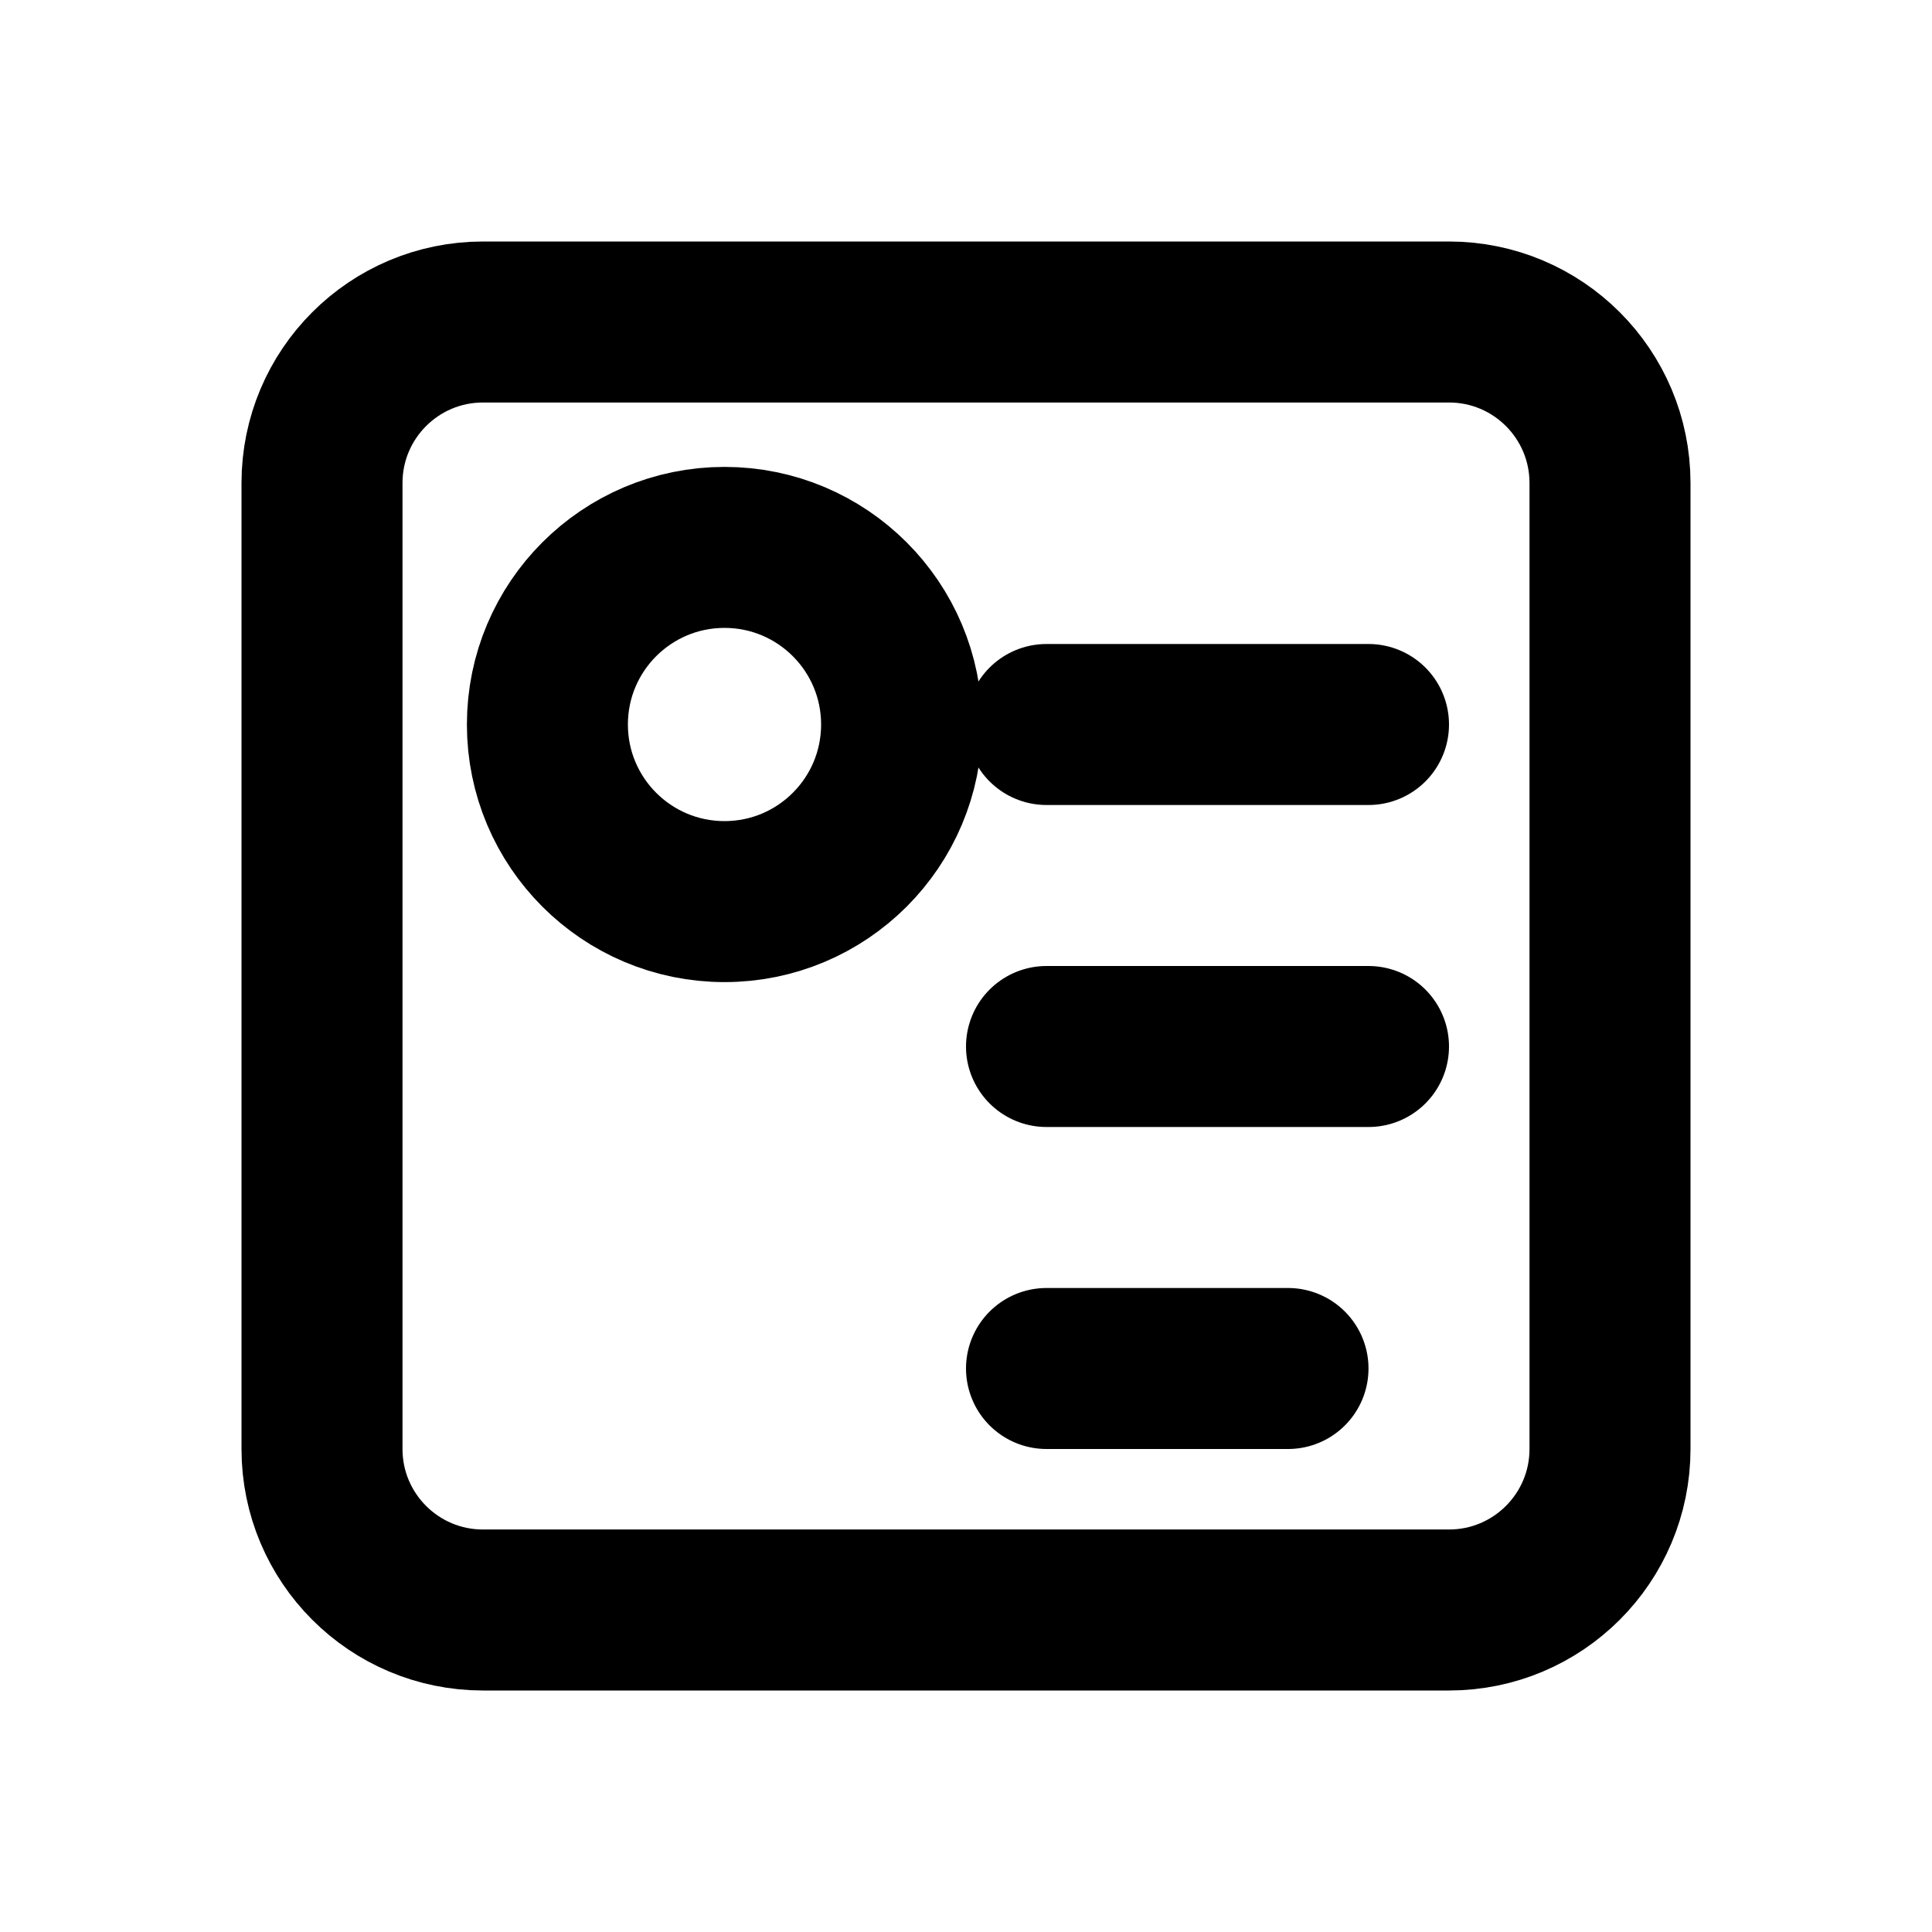
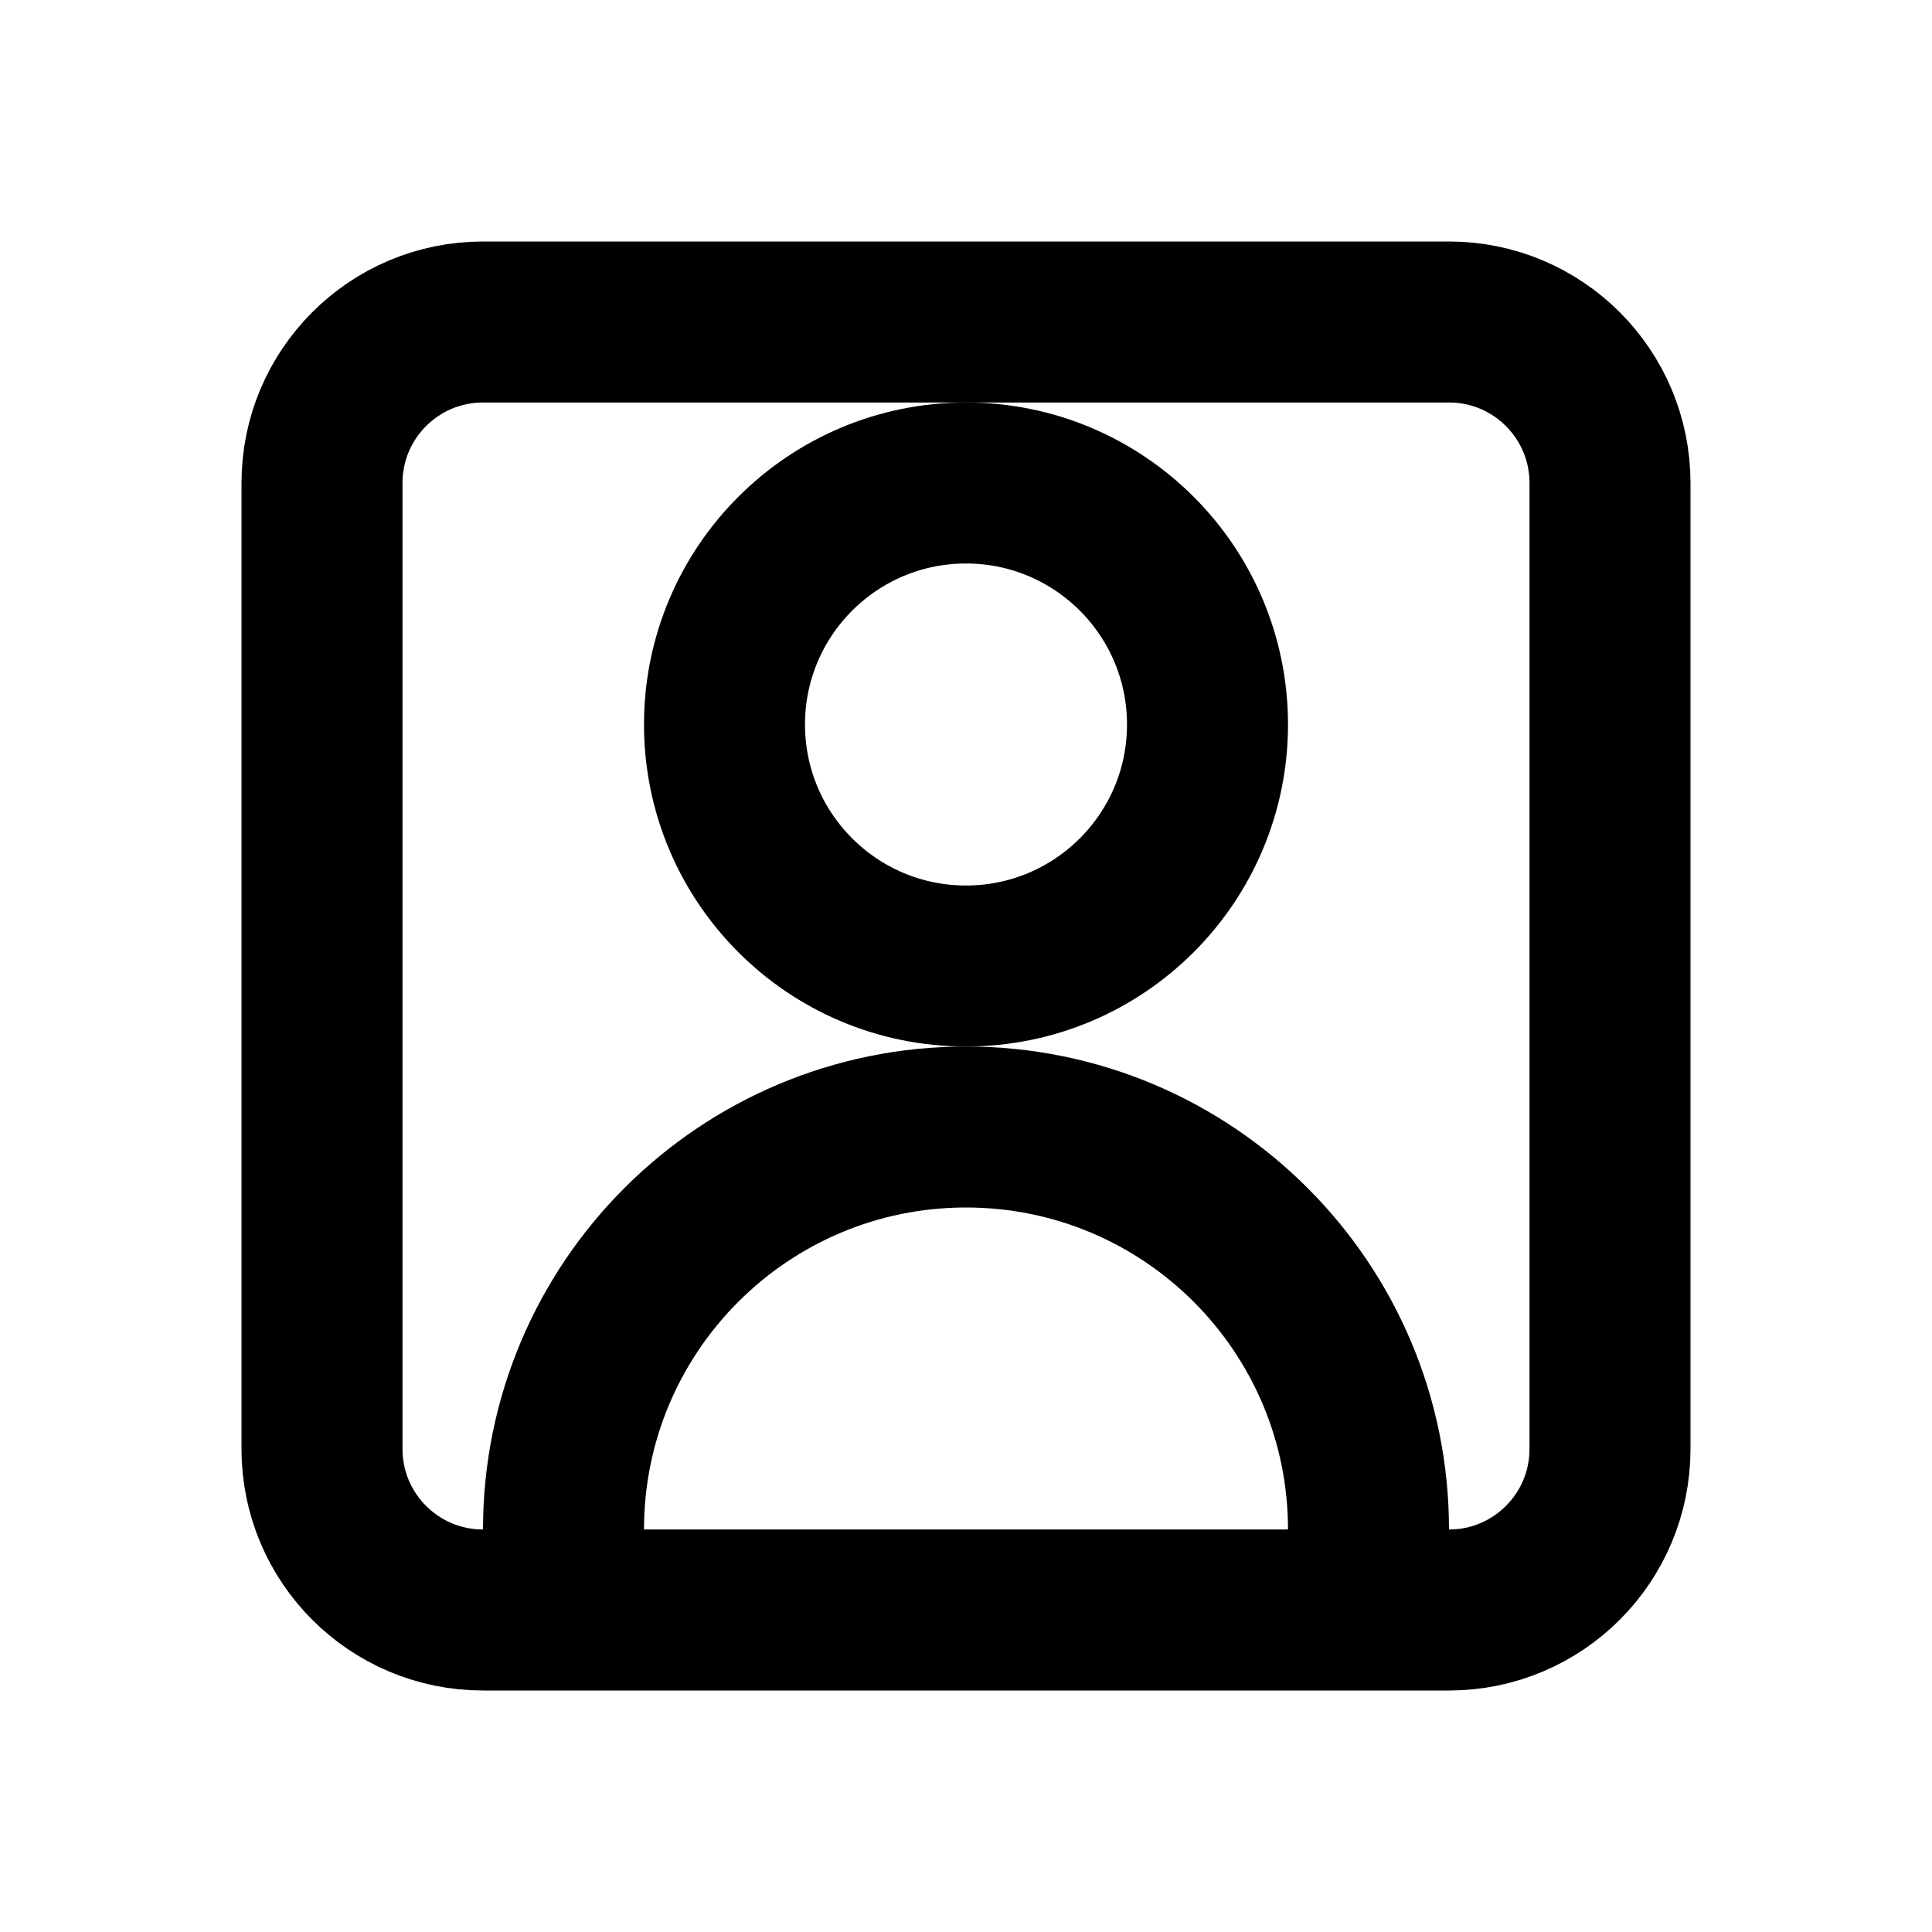
<svg xmlns="http://www.w3.org/2000/svg" viewBox="0 0 24 24" fill="none" stroke="currentColor" stroke-width="2" stroke-linecap="round" stroke-linejoin="round">
  <rect x="4" y="4" width="16" height="16" rx="2" />
-   <circle cx="9" cy="9" r="2.2" />
-   <line x1="13" y1="9" x2="17" y2="9" />
-   <line x1="13" y1="13" x2="17" y2="13" />
-   <line x1="13" y1="17" x2="16" y2="17" />
+   <circle cx="12" cy="9" r="3" />
+   <path d="M7 19a5 5 0 0 1 10 0" />
</svg>
